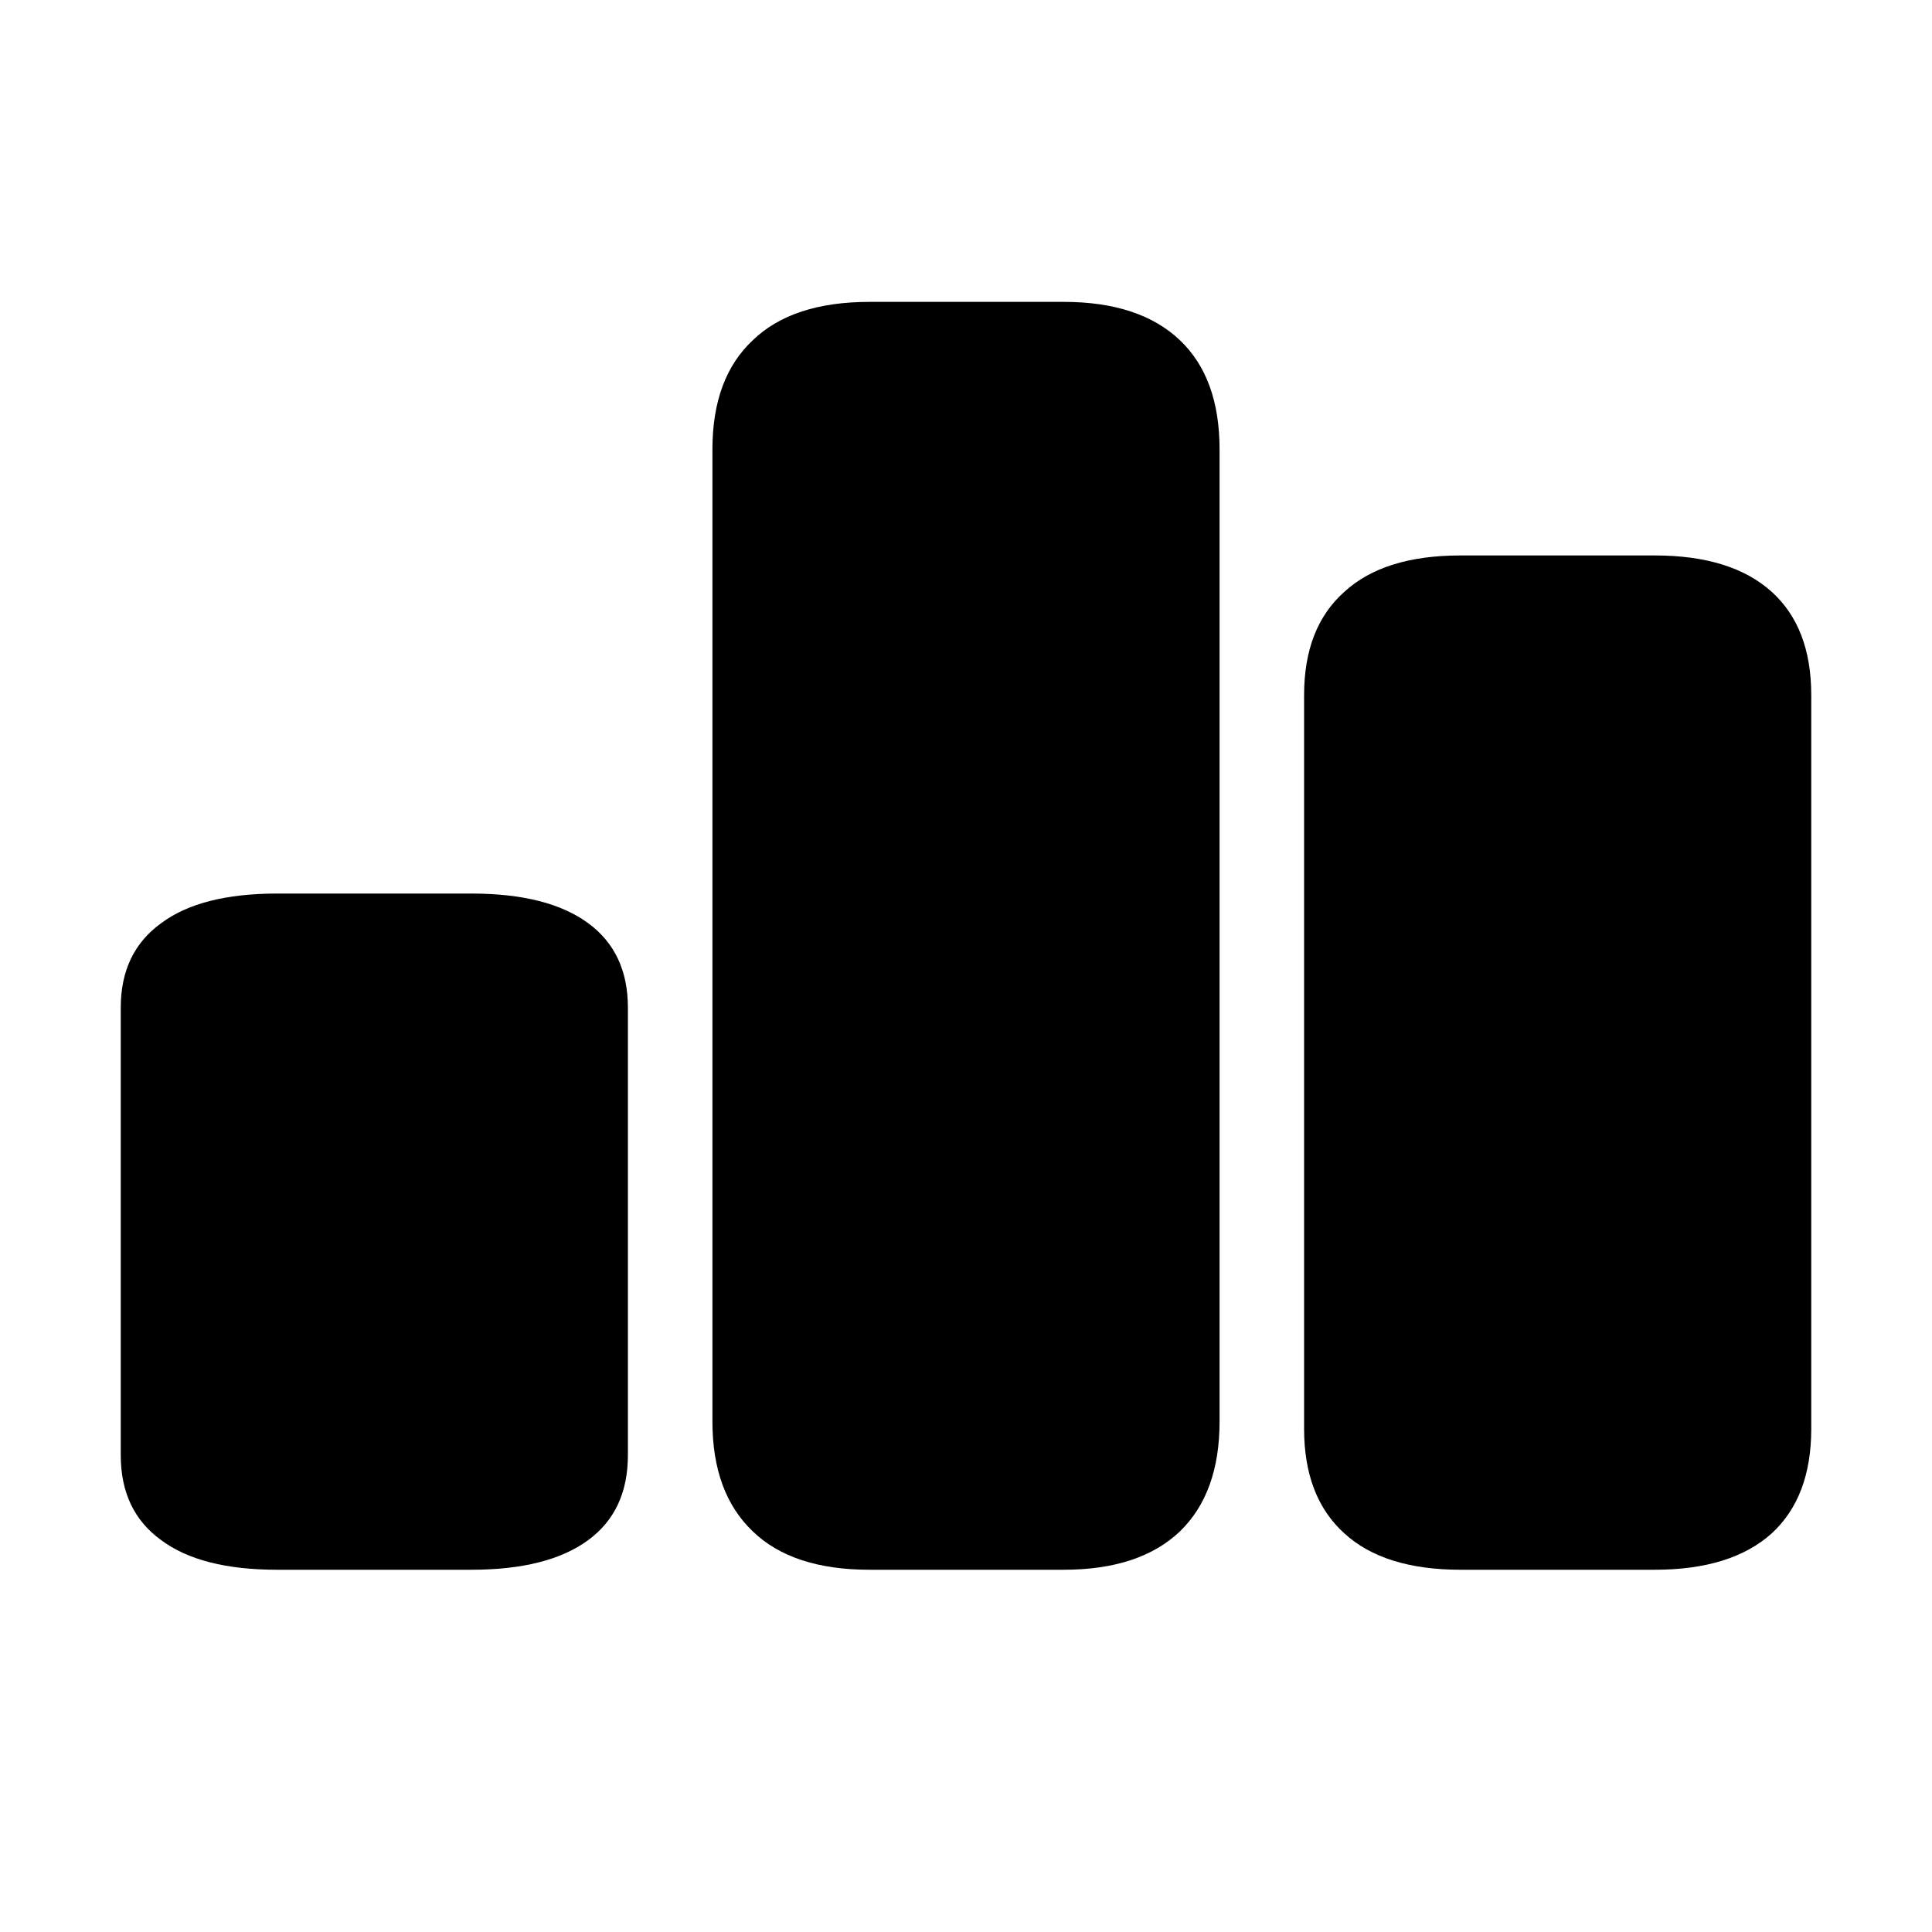
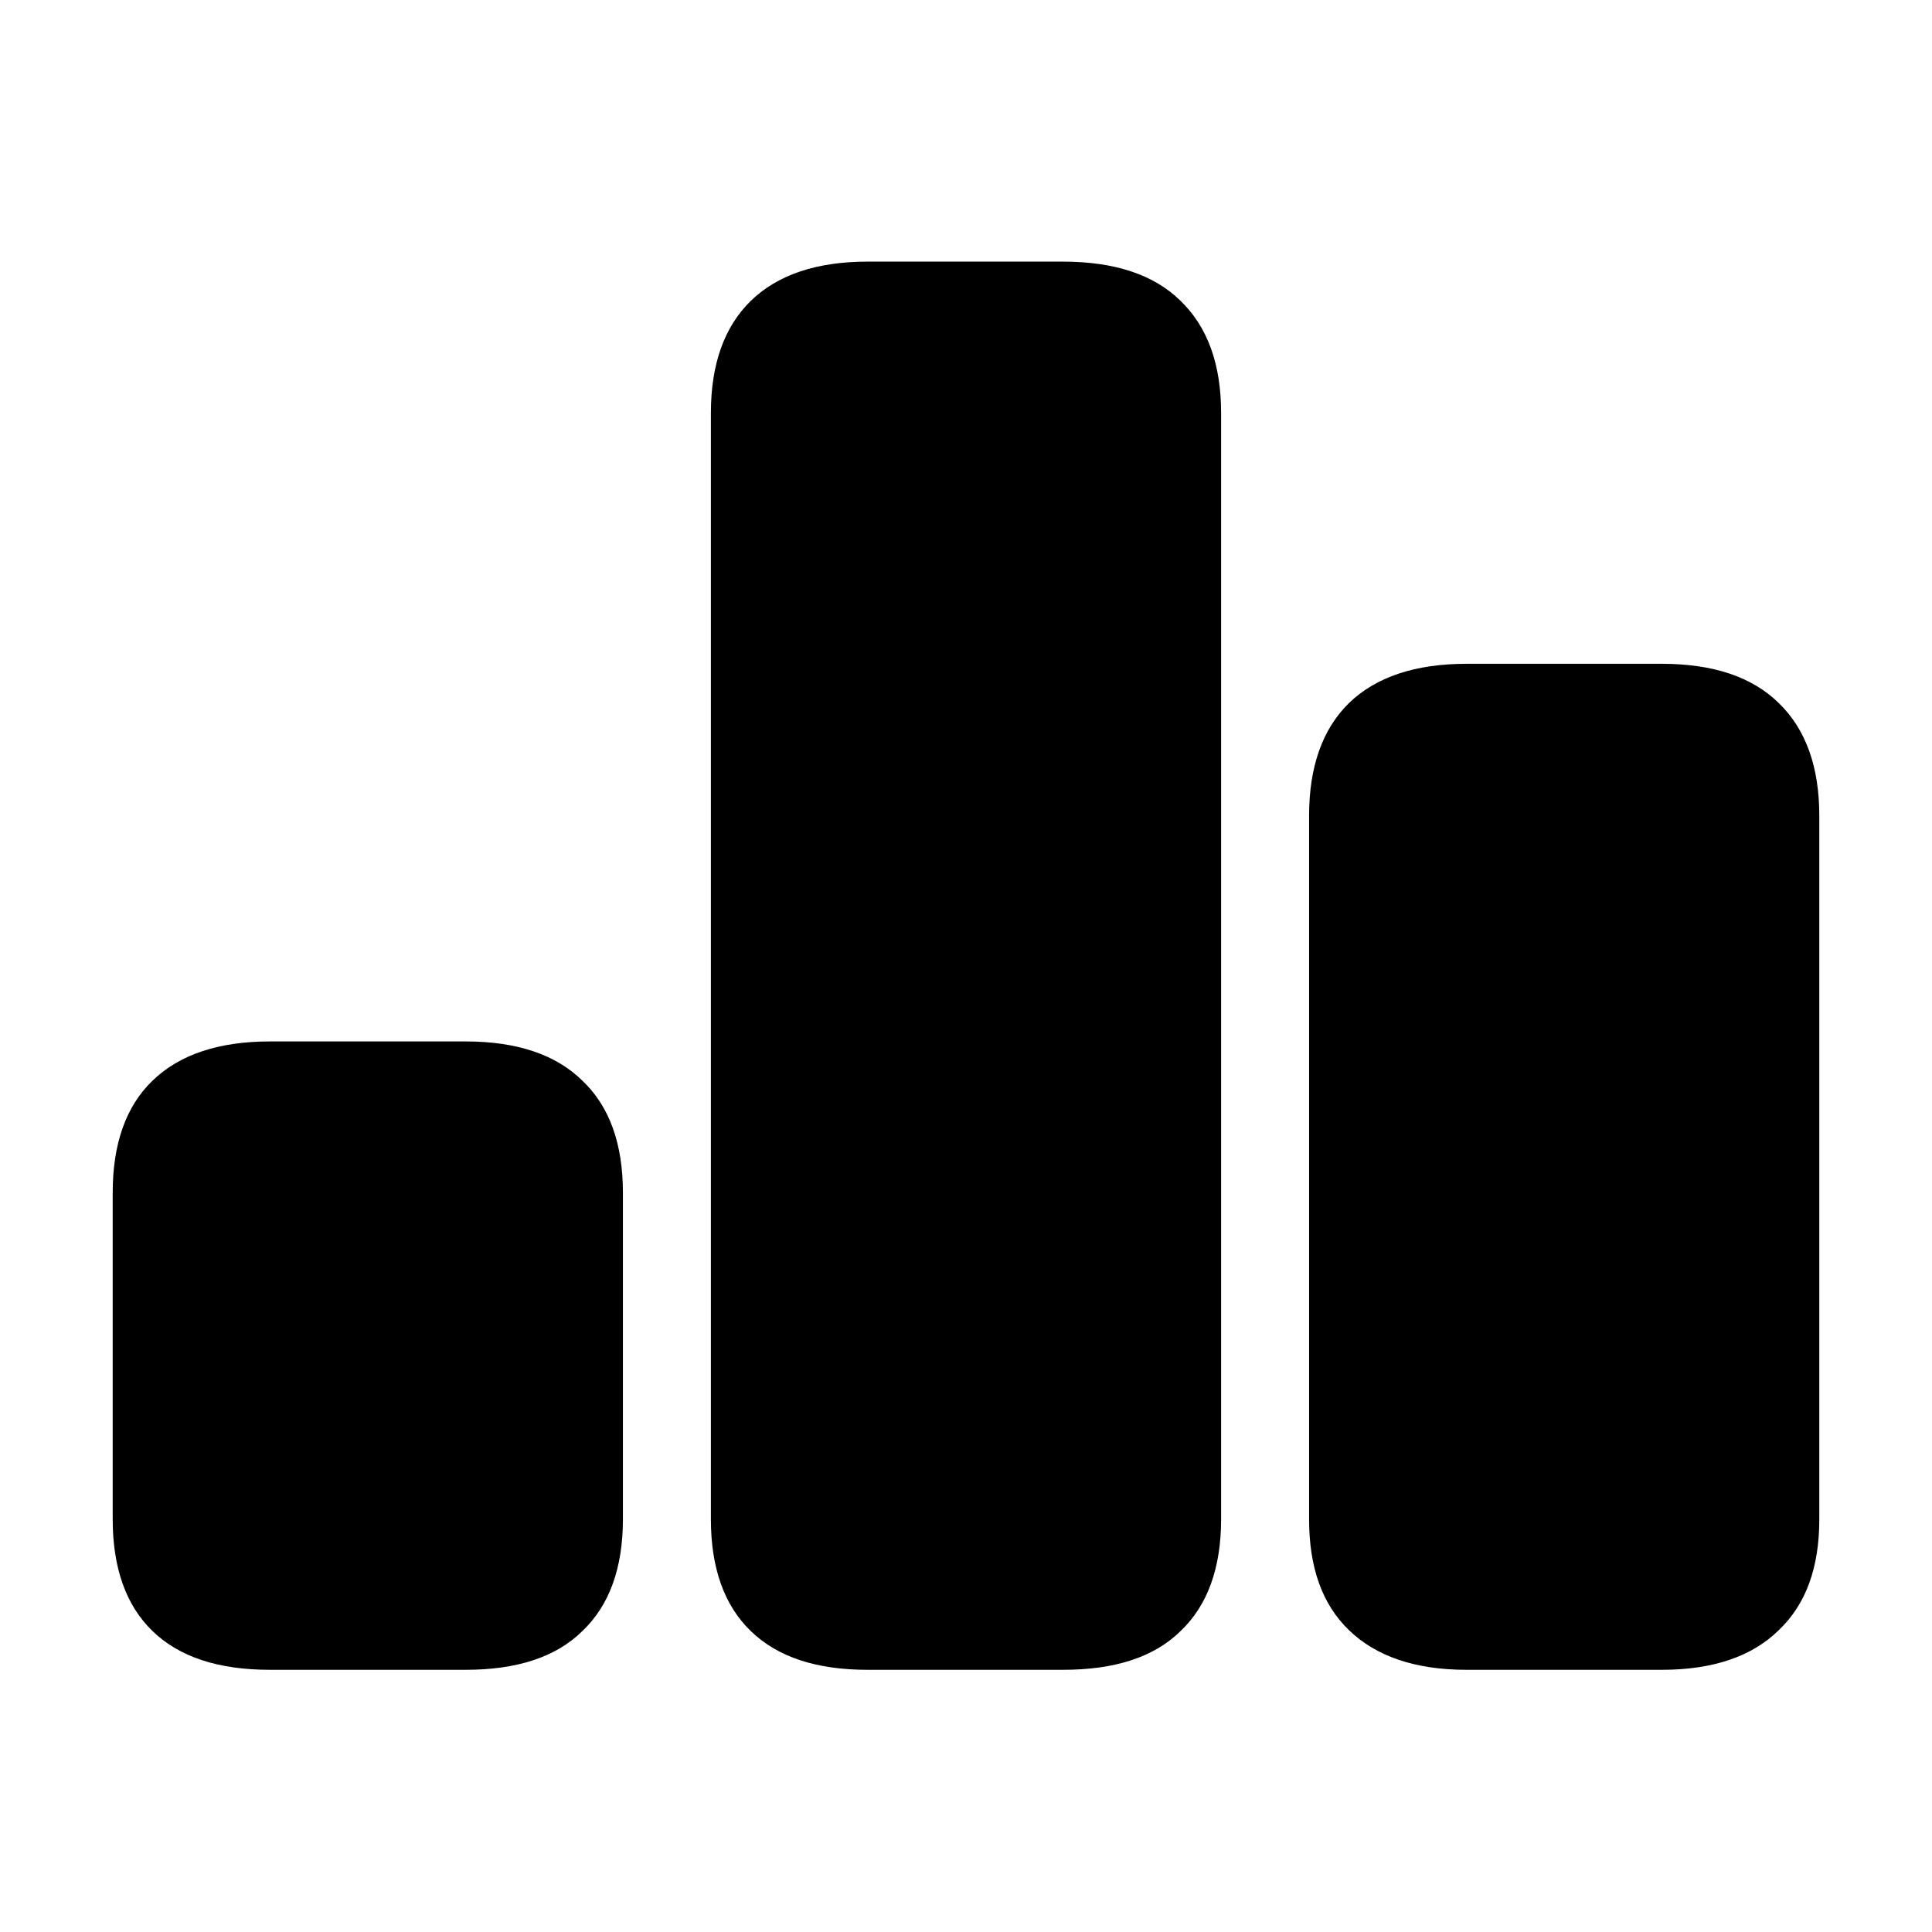
<svg xmlns="http://www.w3.org/2000/svg" width="24" height="24" viewBox="0 0 24 24" fill="none">
-   <path d="M20.556 6.9C21.19 6.9 21.674 7.05 22.008 7.351C22.336 7.647 22.5 8.075 22.5 8.634L22.5 17.75C22.5 18.315 22.336 18.748 22.008 19.049C21.674 19.349 21.19 19.5 20.556 19.5H18.144C17.51 19.5 17.029 19.349 16.701 19.049C16.367 18.748 16.2 18.315 16.2 17.75V8.634C16.2 8.075 16.367 7.647 16.701 7.351C17.029 7.05 17.51 6.9 18.144 6.9H20.556Z" fill="black" />
-   <path d="M5.856 11.1C6.49 11.1 6.974 11.223 7.308 11.469C7.636 11.71 7.8 12.06 7.8 12.517L7.8 18.076C7.8 18.538 7.636 18.89 7.308 19.131C6.974 19.377 6.49 19.5 5.856 19.5H3.444C2.81 19.5 2.329 19.377 2.001 19.131C1.667 18.89 1.5 18.538 1.5 18.076L1.5 12.517C1.5 12.06 1.667 11.71 2.001 11.469C2.329 11.223 2.81 11.1 3.444 11.1H5.856Z" fill="black" />
-   <path d="M13.214 3.75C13.842 3.75 14.324 3.909 14.658 4.227C14.986 4.539 15.15 4.991 15.15 5.583L15.15 17.659C15.15 18.25 14.986 18.705 14.658 19.023C14.324 19.341 13.842 19.5 13.214 19.5H10.803C10.163 19.5 9.679 19.341 9.351 19.023C9.017 18.705 8.85 18.25 8.85 17.659L8.85 5.583C8.85 4.991 9.017 4.539 9.351 4.227C9.679 3.909 10.163 3.75 10.803 3.75H13.214Z" fill="black" />
+   <path fill-rule="evenodd" clip-rule="evenodd" d="M10.779 20.743C10.146 20.743 9.662 20.587 9.327 20.262C8.996 19.943 8.831 19.477 8.831 18.873V5.129C8.831 4.526 8.996 4.061 9.327 3.737C9.662 3.412 10.146 3.25 10.779 3.25H13.204C13.848 3.25 14.335 3.412 14.665 3.737C15.001 4.061 15.169 4.526 15.169 5.129V18.873C15.169 19.477 15.001 19.943 14.665 20.262C14.335 20.587 13.848 20.743 13.204 20.743H10.779ZM3.356 20.743C2.718 20.743 2.231 20.587 1.895 20.262C1.565 19.943 1.4 19.477 1.4 18.873V14.816C1.4 14.207 1.565 13.742 1.895 13.424C2.231 13.099 2.718 12.937 3.356 12.937H5.782C6.42 12.937 6.904 13.099 7.234 13.424C7.57 13.742 7.738 14.207 7.738 14.816V18.873C7.738 19.477 7.57 19.943 7.234 20.262C6.904 20.587 6.42 20.743 5.782 20.743H3.356ZM16.758 20.251C17.094 20.576 17.581 20.743 18.218 20.743H20.644C21.282 20.743 21.766 20.576 22.096 20.251C22.432 19.932 22.6 19.477 22.6 18.873V10.134C22.6 9.525 22.432 9.058 22.096 8.733C21.766 8.409 21.282 8.246 20.644 8.246H18.218C17.581 8.246 17.094 8.409 16.758 8.733C16.427 9.058 16.262 9.525 16.262 10.134V18.873C16.262 19.477 16.427 19.932 16.758 20.251Z" fill="black" />
</svg>
